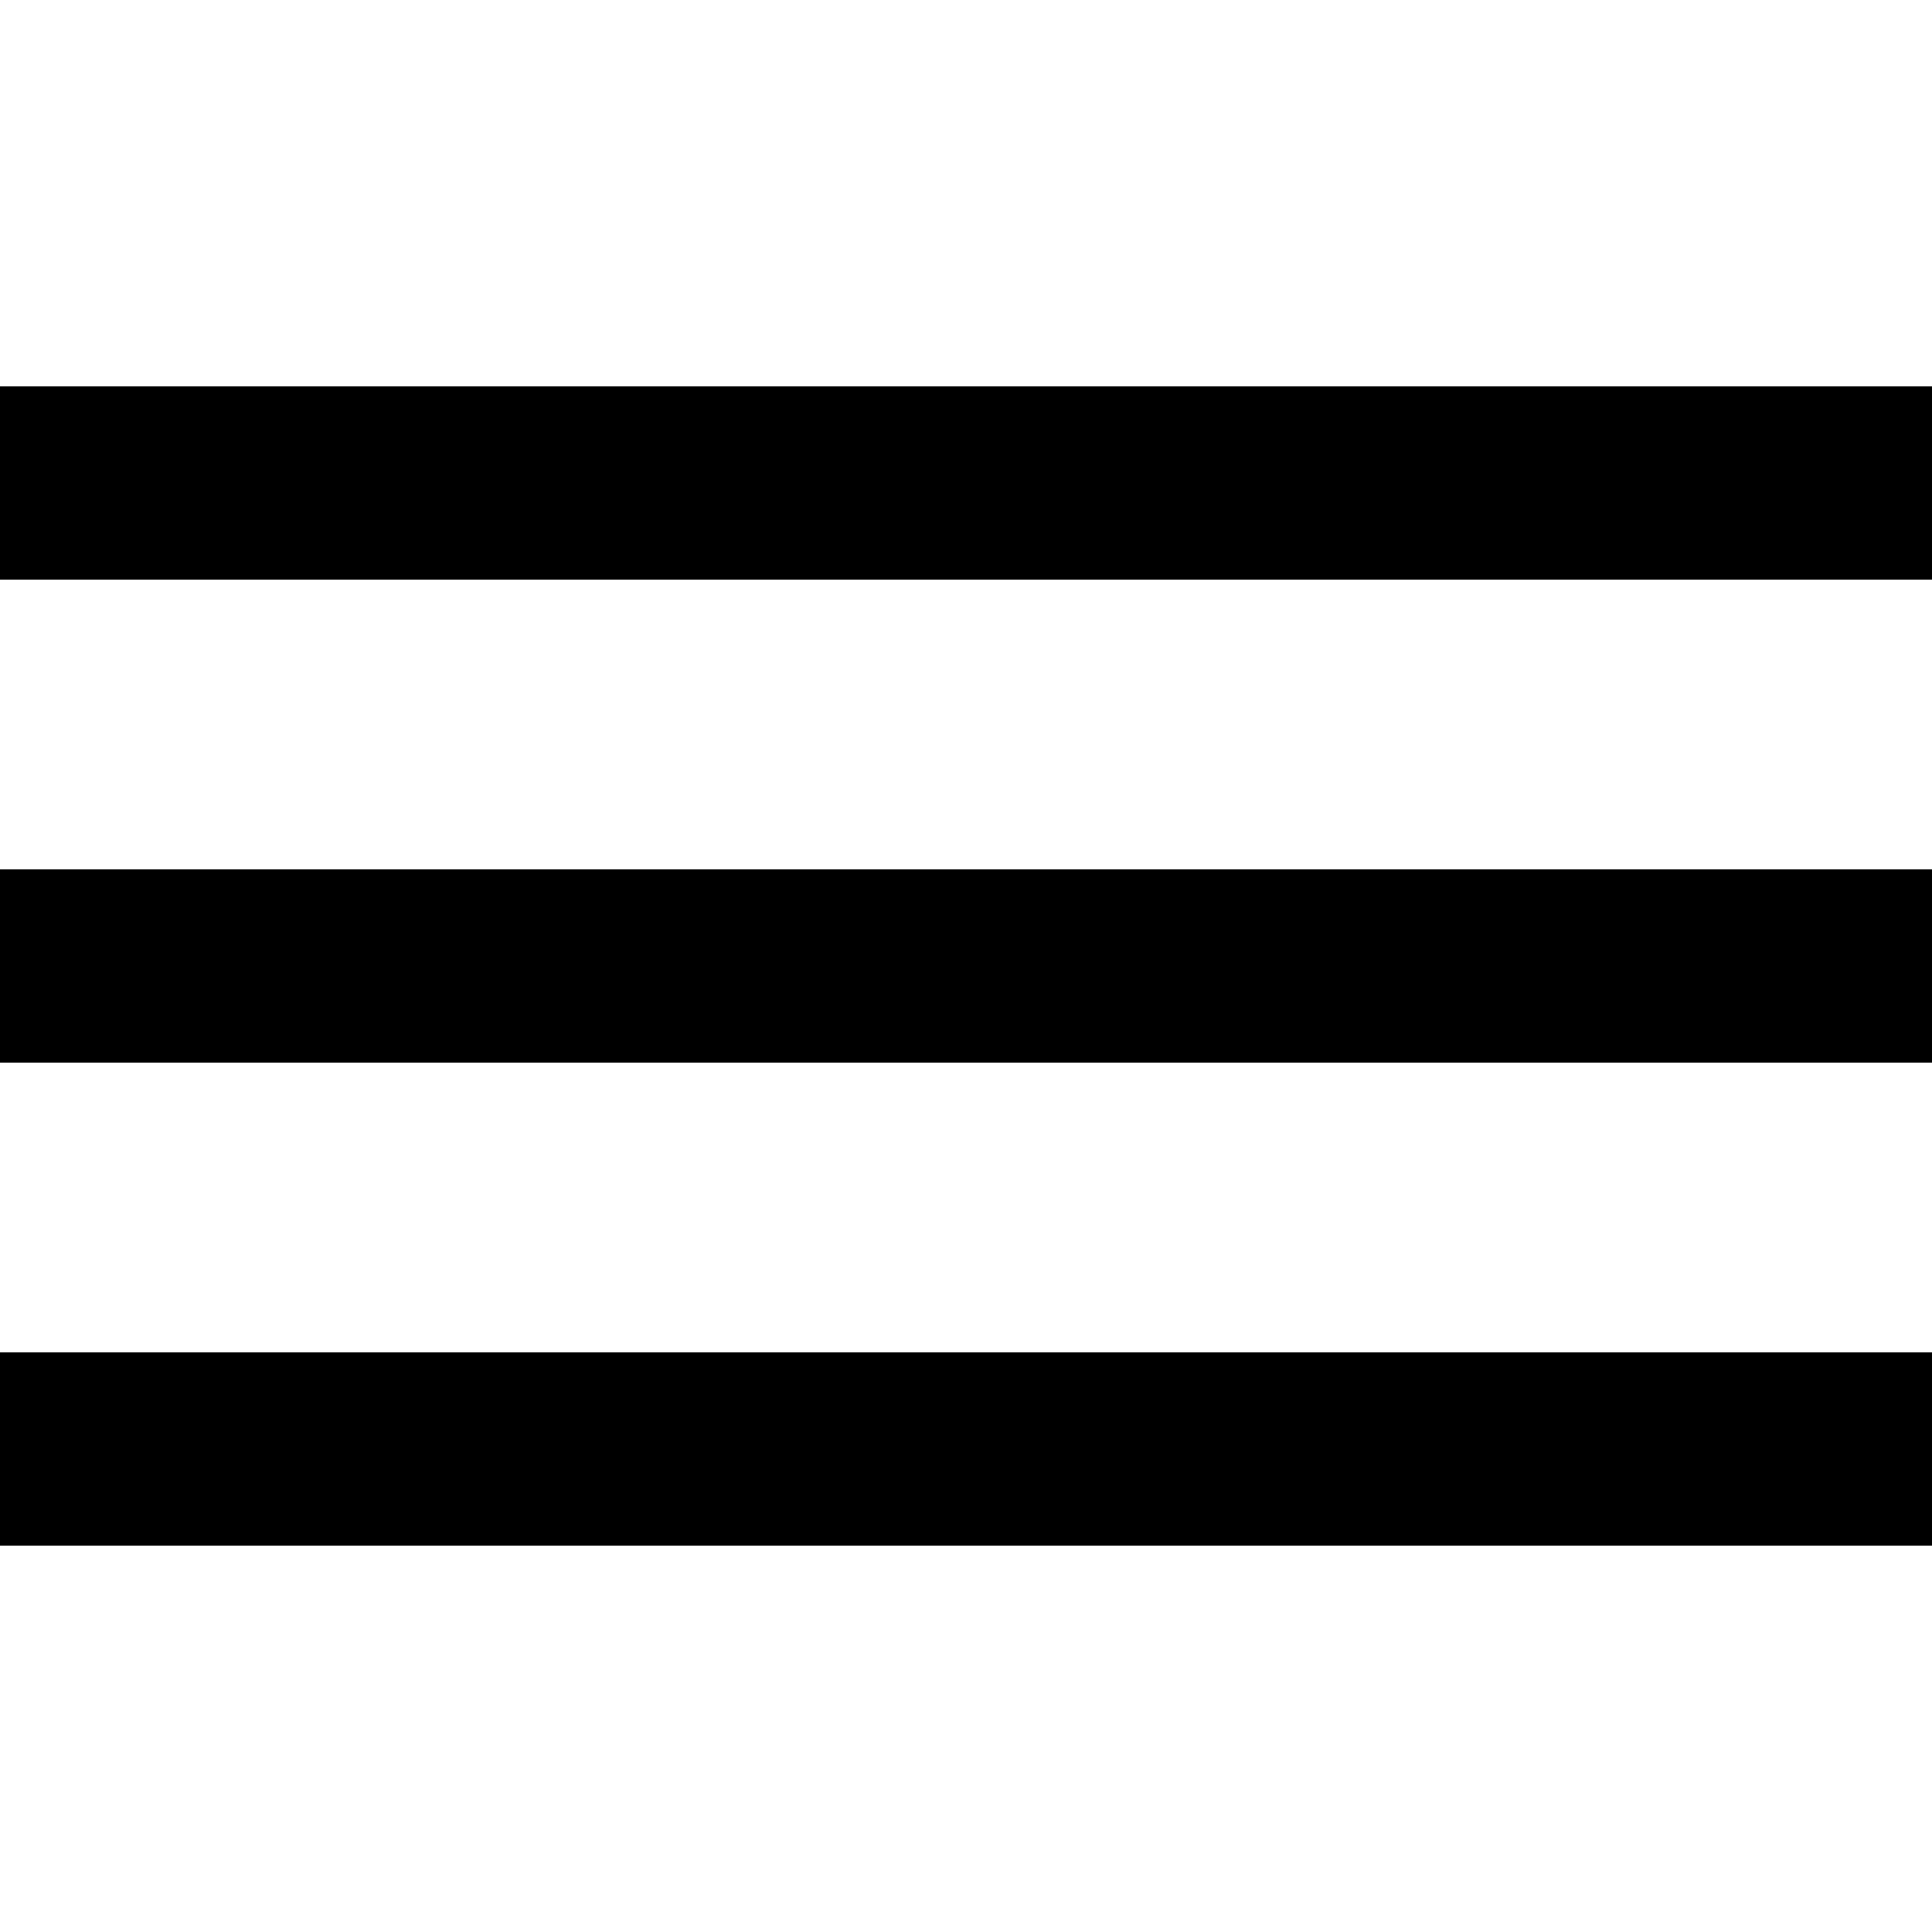
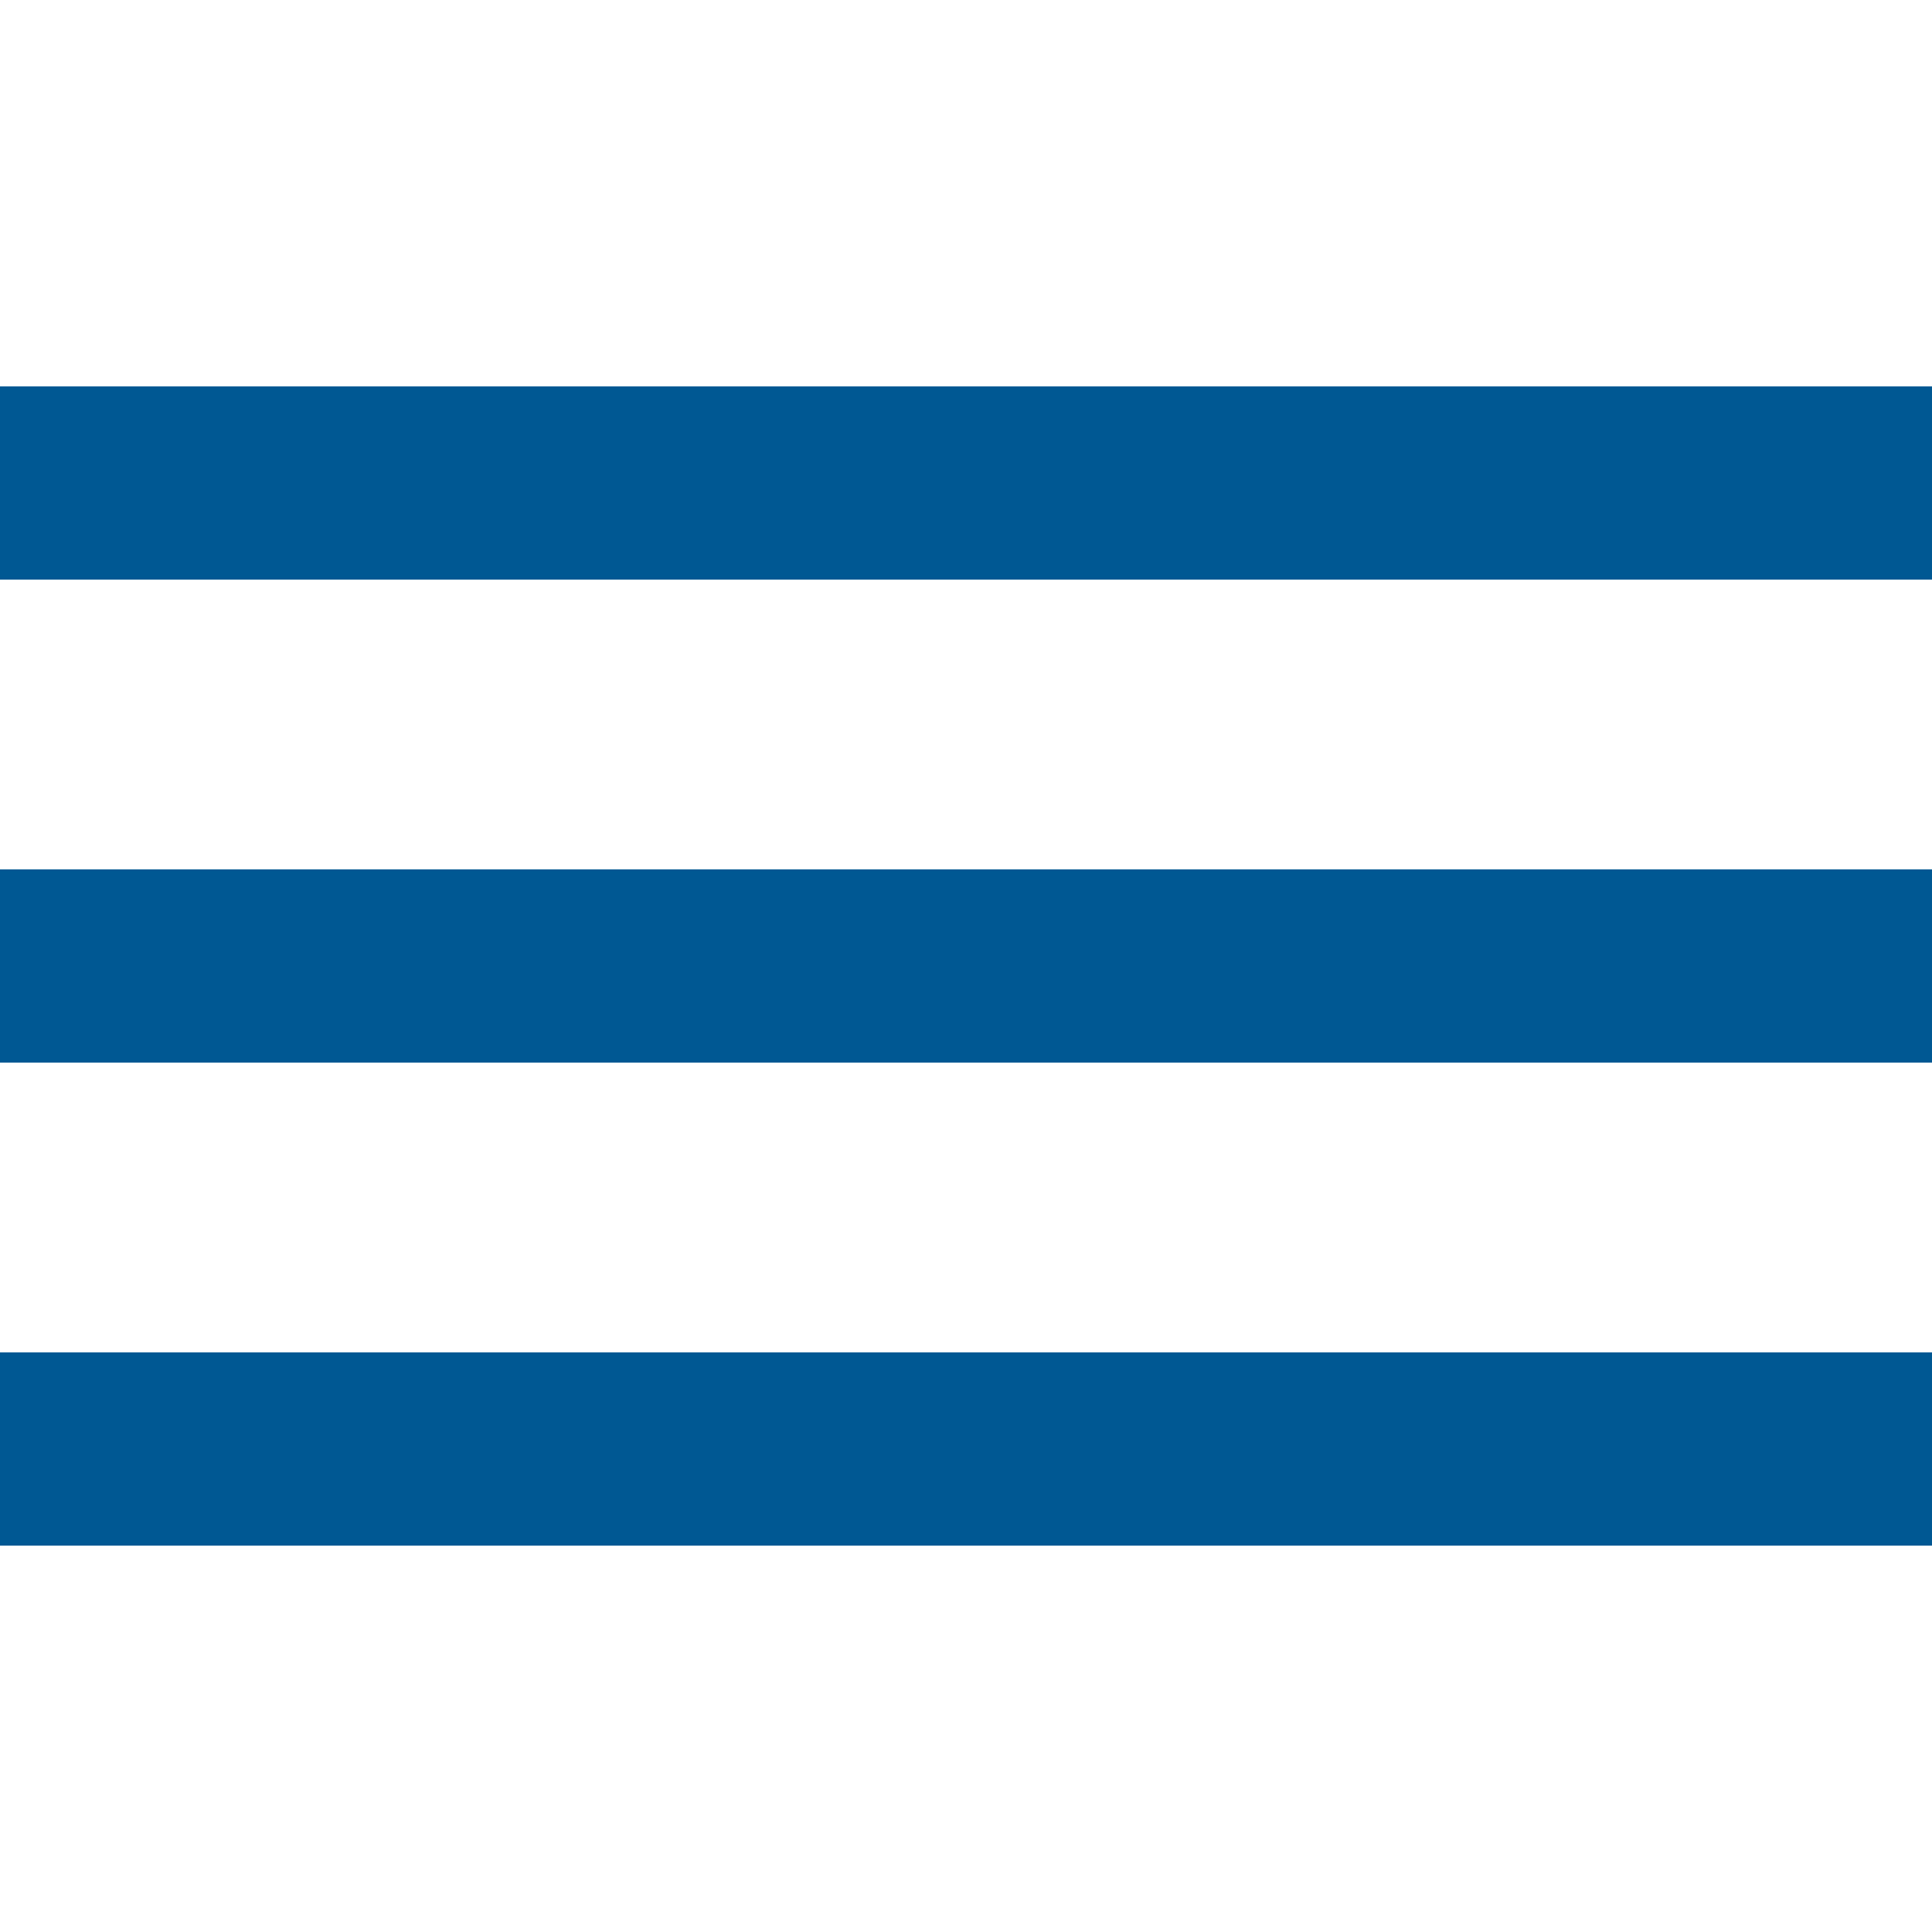
<svg xmlns="http://www.w3.org/2000/svg" width="20" height="20" viewBox="0 0 20 20" fill="none">
-   <path d="M20 4H0V6L10 6H20V4Z" fill="black" />
-   <path d="M20 9H0V11H10H20V9Z" fill="black" />
-   <path d="M20 14H0V16H20V14Z" fill="black" />
+   <path d="M20 4H0V6L10 6H20V4Z" fill="#005893" />
+   <path d="M20 9H0V11H10H20V9Z" fill="#005893" />
+   <path d="M20 14H0V16H20V14Z" fill="#005893" />
</svg>
